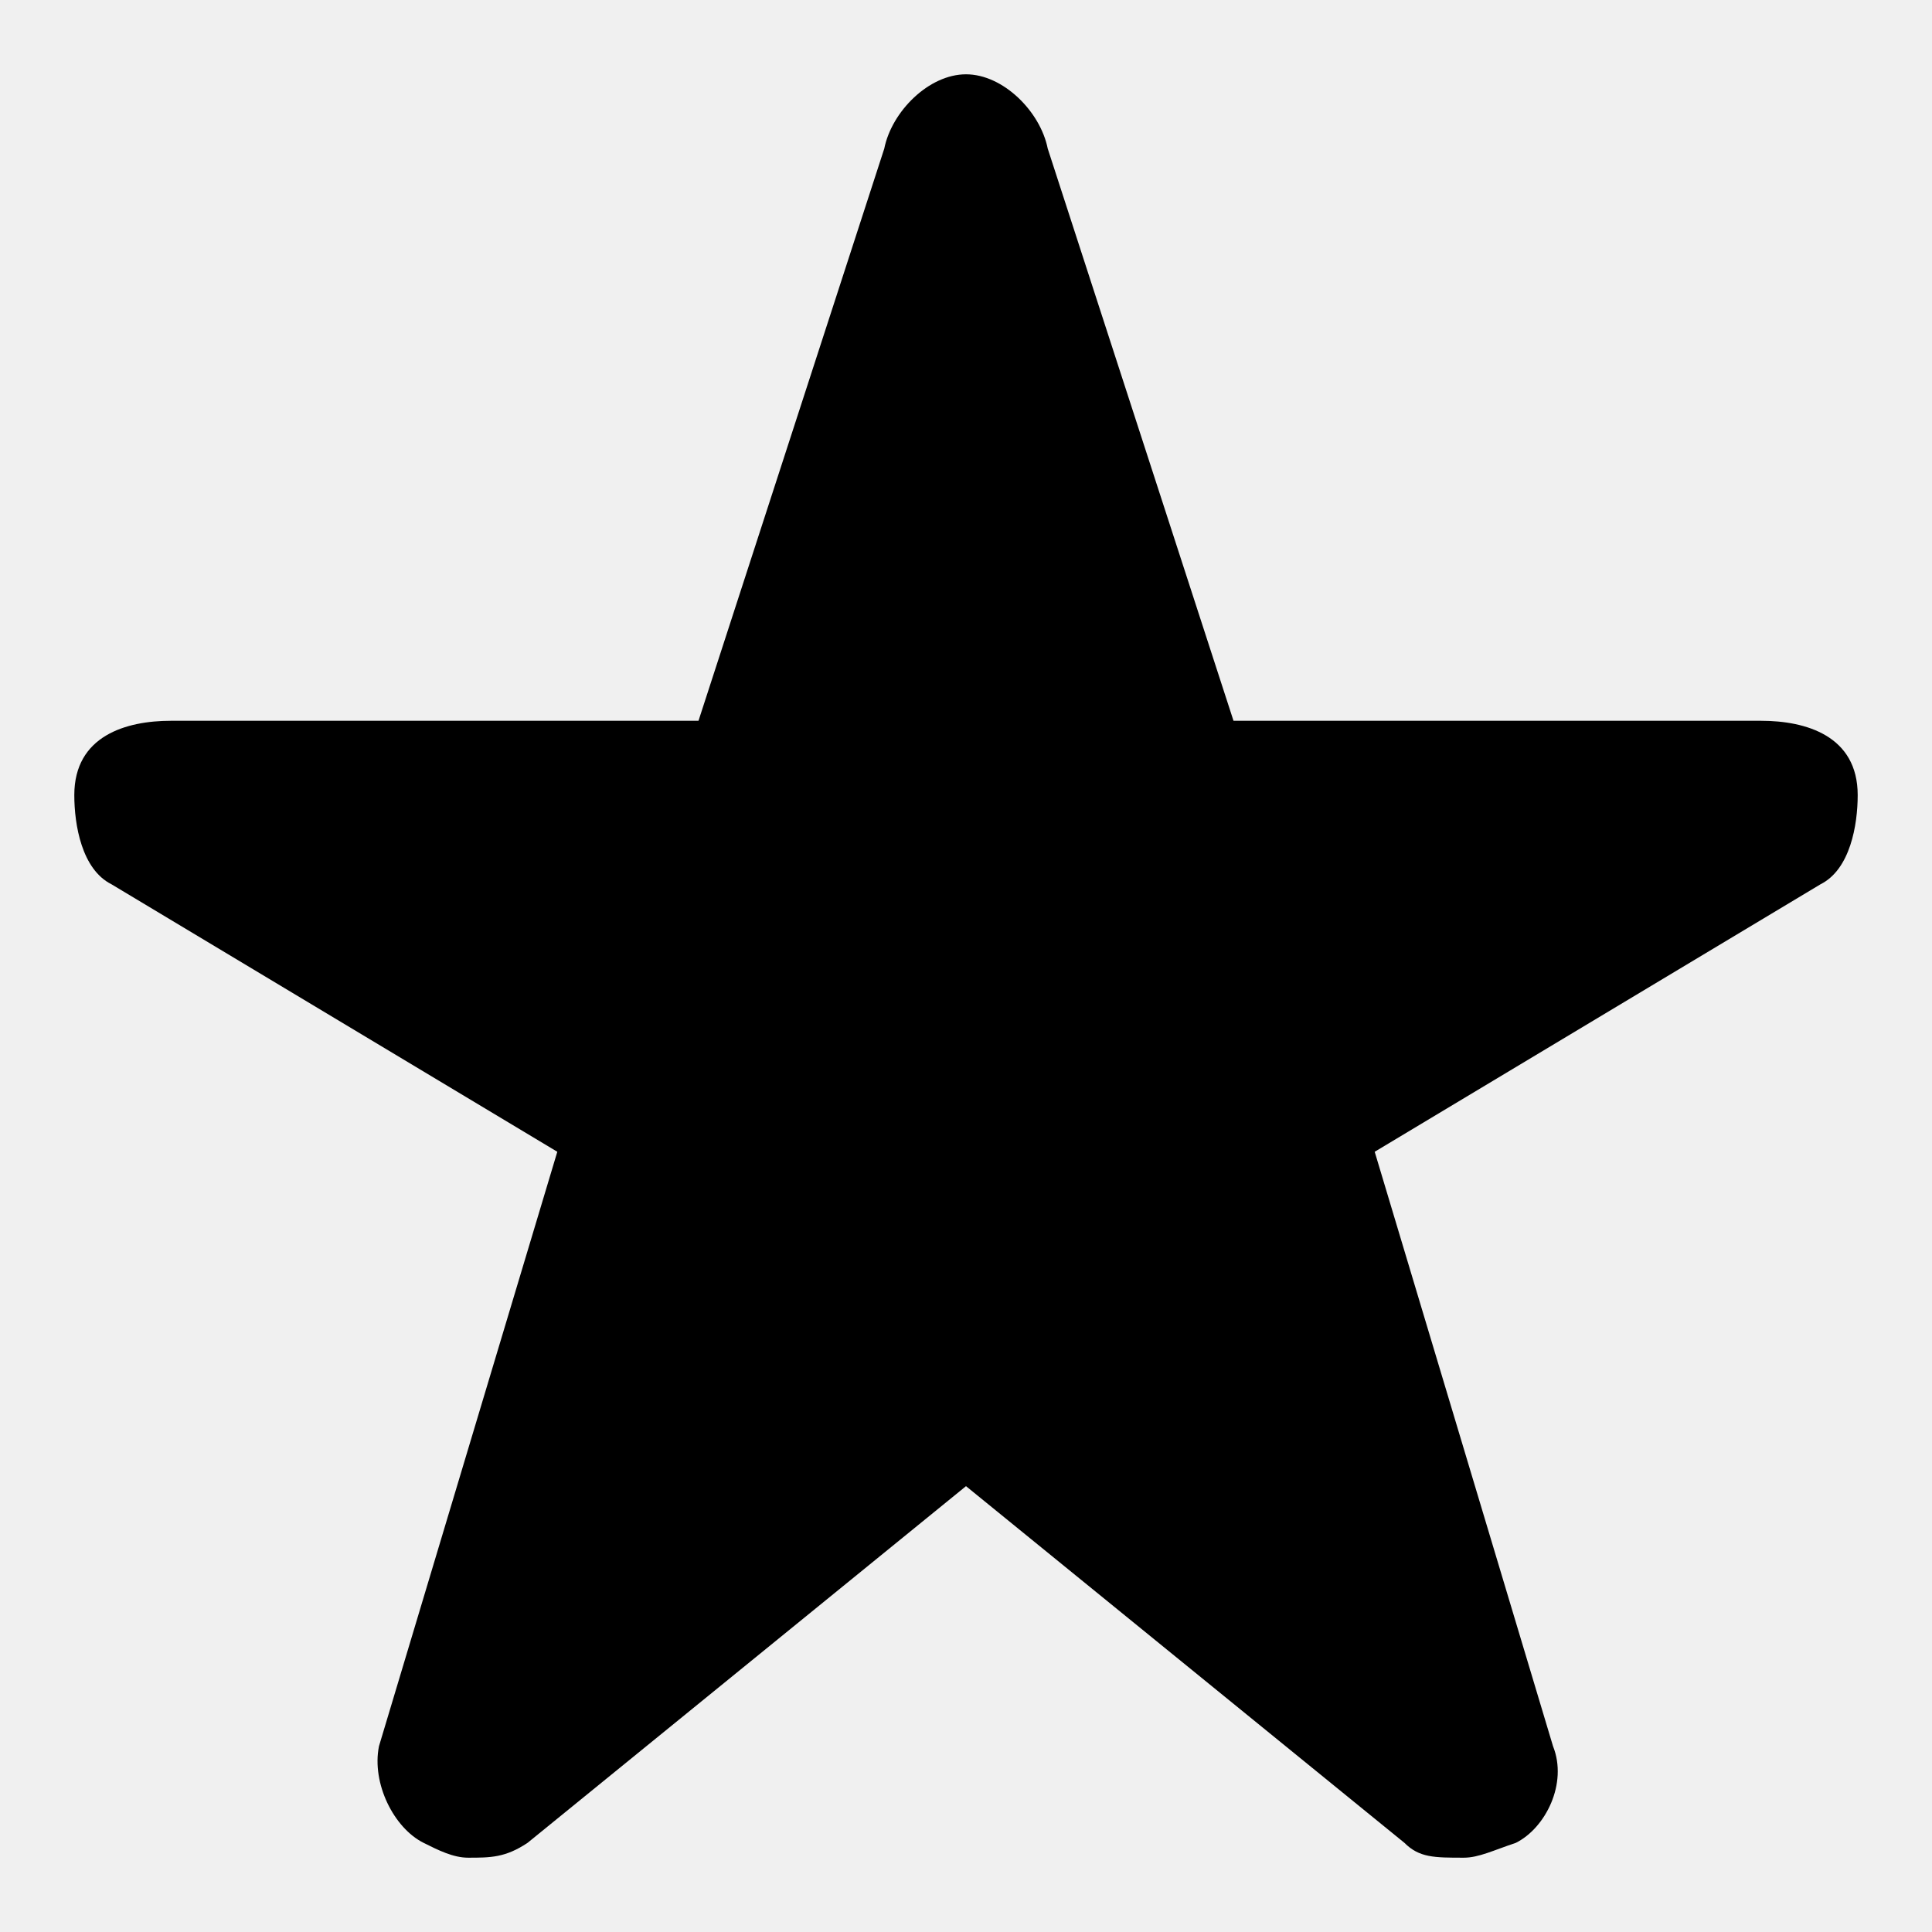
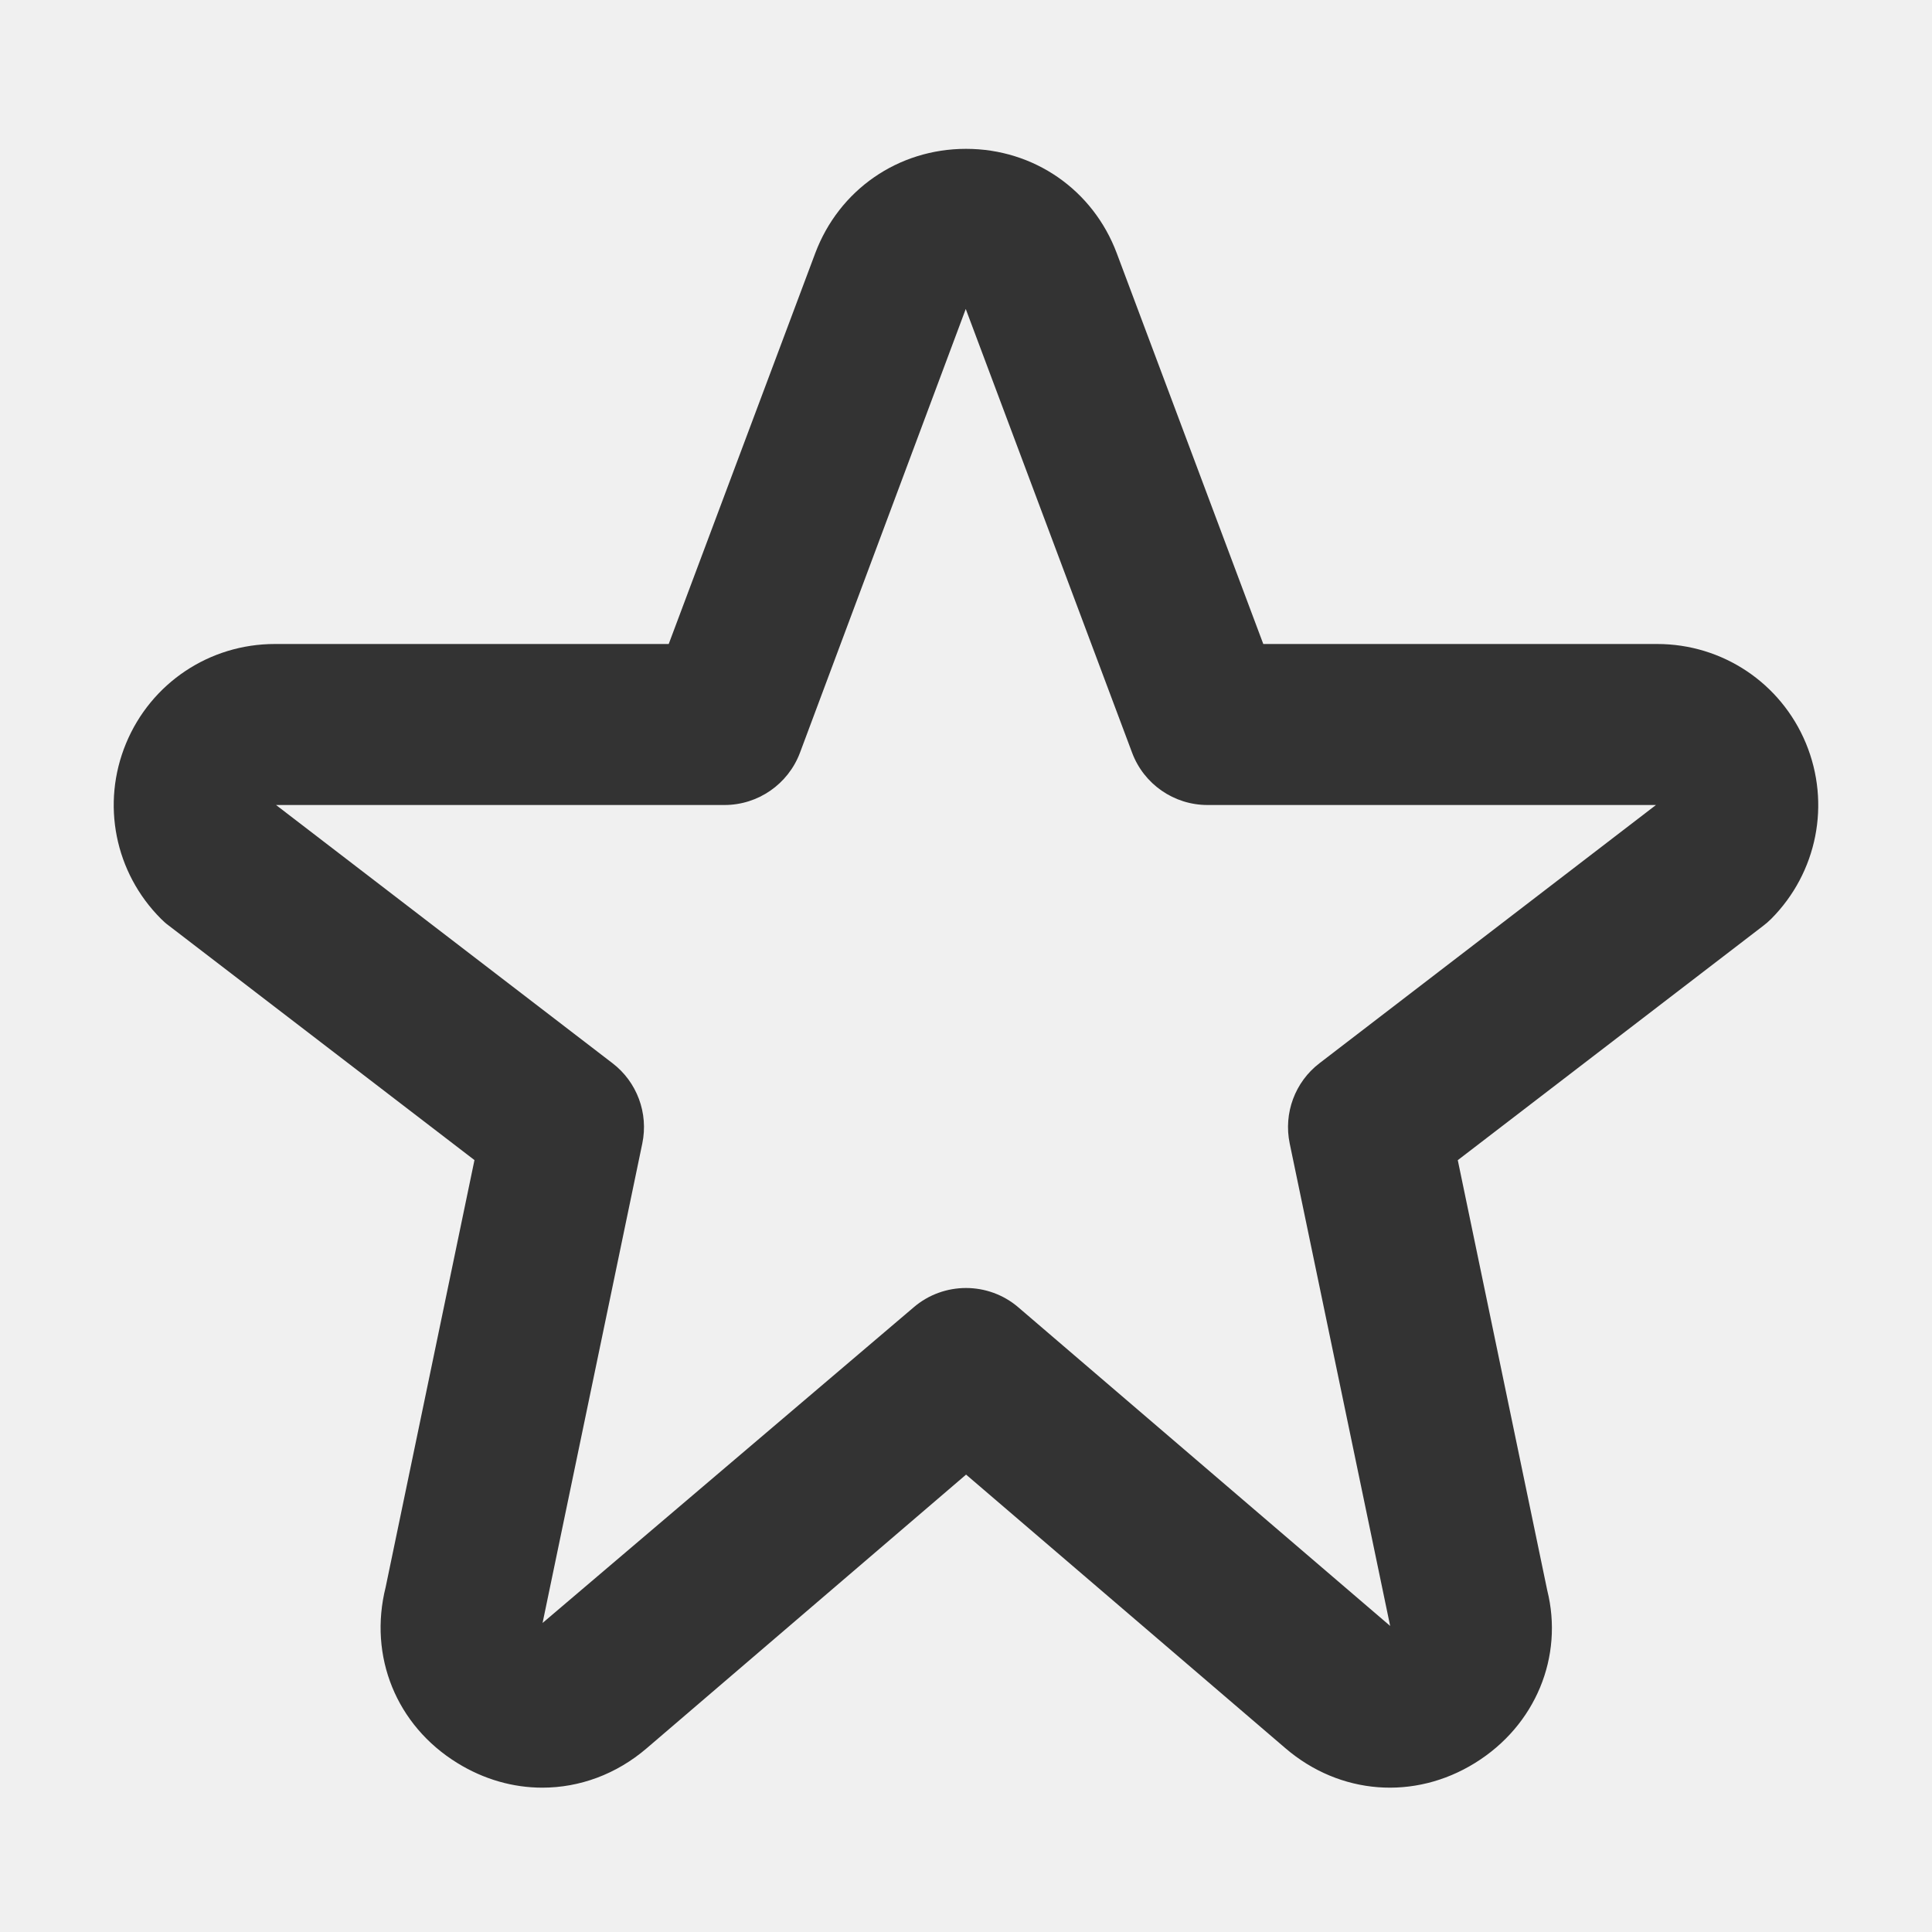
- <svg xmlns="http://www.w3.org/2000/svg" width="26px" height="26px" viewBox="0 0 26 26" version="1.1">
-   <defs />
-   <g id="Page-1">
-     <path d="M23.7,9.7 L16.6,9.7 L14.1,2 C14,1.5 13.5,1 13,1 C12.5,1 12,1.5 11.9,2 L9.4,9.7 L2.3,9.7 C1.7,9.7 1,9.9 1,10.7 C1,11.1 1.1,11.7 1.5,11.9 L7.5,15.5 L5.1,23.5 C5,24 5.3,24.6 5.7,24.8 C5.9,24.9 6.1,25 6.3,25 C6.6,25 6.8,25 7.1,24.8 L13,20 L18.9,24.8 C19.1,25 19.3,25 19.7,25 C19.9,25 20.1,24.9 20.4,24.8 C20.8,24.6 21.1,24 20.9,23.5 L18.5,15.5 L24.5,11.9 C24.9,11.7 25,11.1 25,10.7 C25,9.9 24.3,9.7 23.7,9.7 Z" id="full-star" />
+ <svg xmlns="http://www.w3.org/2000/svg" version="1.1" x="0px" y="0px" viewBox="0 0 24 24" style="enable-background:new 0 0 24 24;" xml:space="preserve">
+   <style type="text/css">
+ 	.st0{fill:none;stroke:#333333;stroke-width:2;stroke-linecap:round;stroke-linejoin:round;stroke-miterlimit:10;}
+ 	
+ 		.st1{fill-rule:evenodd;clip-rule:evenodd;fill:none;stroke:#333333;stroke-width:2;stroke-linecap:round;stroke-linejoin:round;stroke-miterlimit:10;}
+ 	.st2{fill-rule:evenodd;clip-rule:evenodd;fill:#333333;}
+ 	.st3{fill:#333333;}
+ 	.st4{fill:none;stroke:#333333;stroke-width:2;stroke-linecap:round;stroke-linejoin:round;}
+ 	
+ 		.st5{fill-rule:evenodd;clip-rule:evenodd;fill:#333333;stroke:#333333;stroke-width:2;stroke-linecap:round;stroke-linejoin:round;stroke-miterlimit:10;}
+ 	
+ 		.st6{fill-rule:evenodd;clip-rule:evenodd;fill:none;stroke:#C6C6C6;stroke-width:2;stroke-linecap:round;stroke-linejoin:round;stroke-miterlimit:10;}
+ 	.st7{fill:#FFFFFF;}
+ 	.st8{fill:none;stroke:#FFFFFF;stroke-width:2;stroke-linecap:round;stroke-linejoin:round;stroke-miterlimit:10;}
+ 	
+ 		.st9{fill-rule:evenodd;clip-rule:evenodd;fill:none;stroke:#FFFFFF;stroke-width:2;stroke-linecap:round;stroke-linejoin:round;stroke-miterlimit:10;}
+ 	
+ 		.st10{fill-rule:evenodd;clip-rule:evenodd;fill:#FFFFFF;stroke:#FFFFFF;stroke-width:2;stroke-linecap:round;stroke-linejoin:round;stroke-miterlimit:10;}
+ 	.st11{fill-rule:evenodd;clip-rule:evenodd;fill:none;stroke:#FFFFFF;stroke-width:2;stroke-miterlimit:10;}
+ 	.st12{display:none;}
+ 	.st13{display:inline;}
+ 	.st14{display:inline;clip-path:url(#SVGID_2_);}
+ 	.st15{fill:none;stroke:#1DDFFF;stroke-width:0.1;stroke-miterlimit:10;}
+ 	.st16{fill:#333333;stroke:#333333;stroke-width:2;stroke-linecap:round;stroke-linejoin:round;stroke-miterlimit:10;}
+ </style>
+   <g>
+     <path class="st3" d="M22.434,9.234C22.123,8.484,21.397,8,20.586,8h-4.893l-1.82-4.854C13.577,2.357,12.843,1.849,12,1.849   s-1.577,0.509-1.873,1.297L8.307,8H3.414C2.603,8,1.877,8.484,1.566,9.234S1.426,10.84,2,11.414   c0.031,0.031,0.063,0.06,0.099,0.086l3.795,2.911l-1.103,5.304C4.575,20.576,4.924,21.434,5.68,21.9   c0.331,0.205,0.695,0.307,1.057,0.307c0.461,0,0.918-0.165,1.296-0.489l3.968-3.4l3.967,3.399c0.676,0.58,1.601,0.65,2.354,0.184   c0.756-0.467,1.104-1.324,0.898-2.147l-1.111-5.342l3.794-2.911c0.035-0.026,0.067-0.055,0.099-0.086   C22.574,10.84,22.744,9.984,22.434,9.234z M16.392,13.207c-0.305,0.233-0.449,0.621-0.371,0.997l1.248,5.994L12.65,16.24   C12.464,16.08,12.231,16,12,16s-0.464,0.08-0.65,0.24L6.74,20.161l1.239-5.957c0.078-0.376-0.066-0.764-0.371-0.997L3.429,10H9   c0.417,0,0.79-0.259,0.937-0.648l2.06-5.514c0,0,0.001,0.003,0.004,0.01c0,0,0,0,0,0.001l2.063,5.503C14.21,9.741,14.583,10,15,10   h5.571L16.392,13.207z" />
  </g>
</svg>
